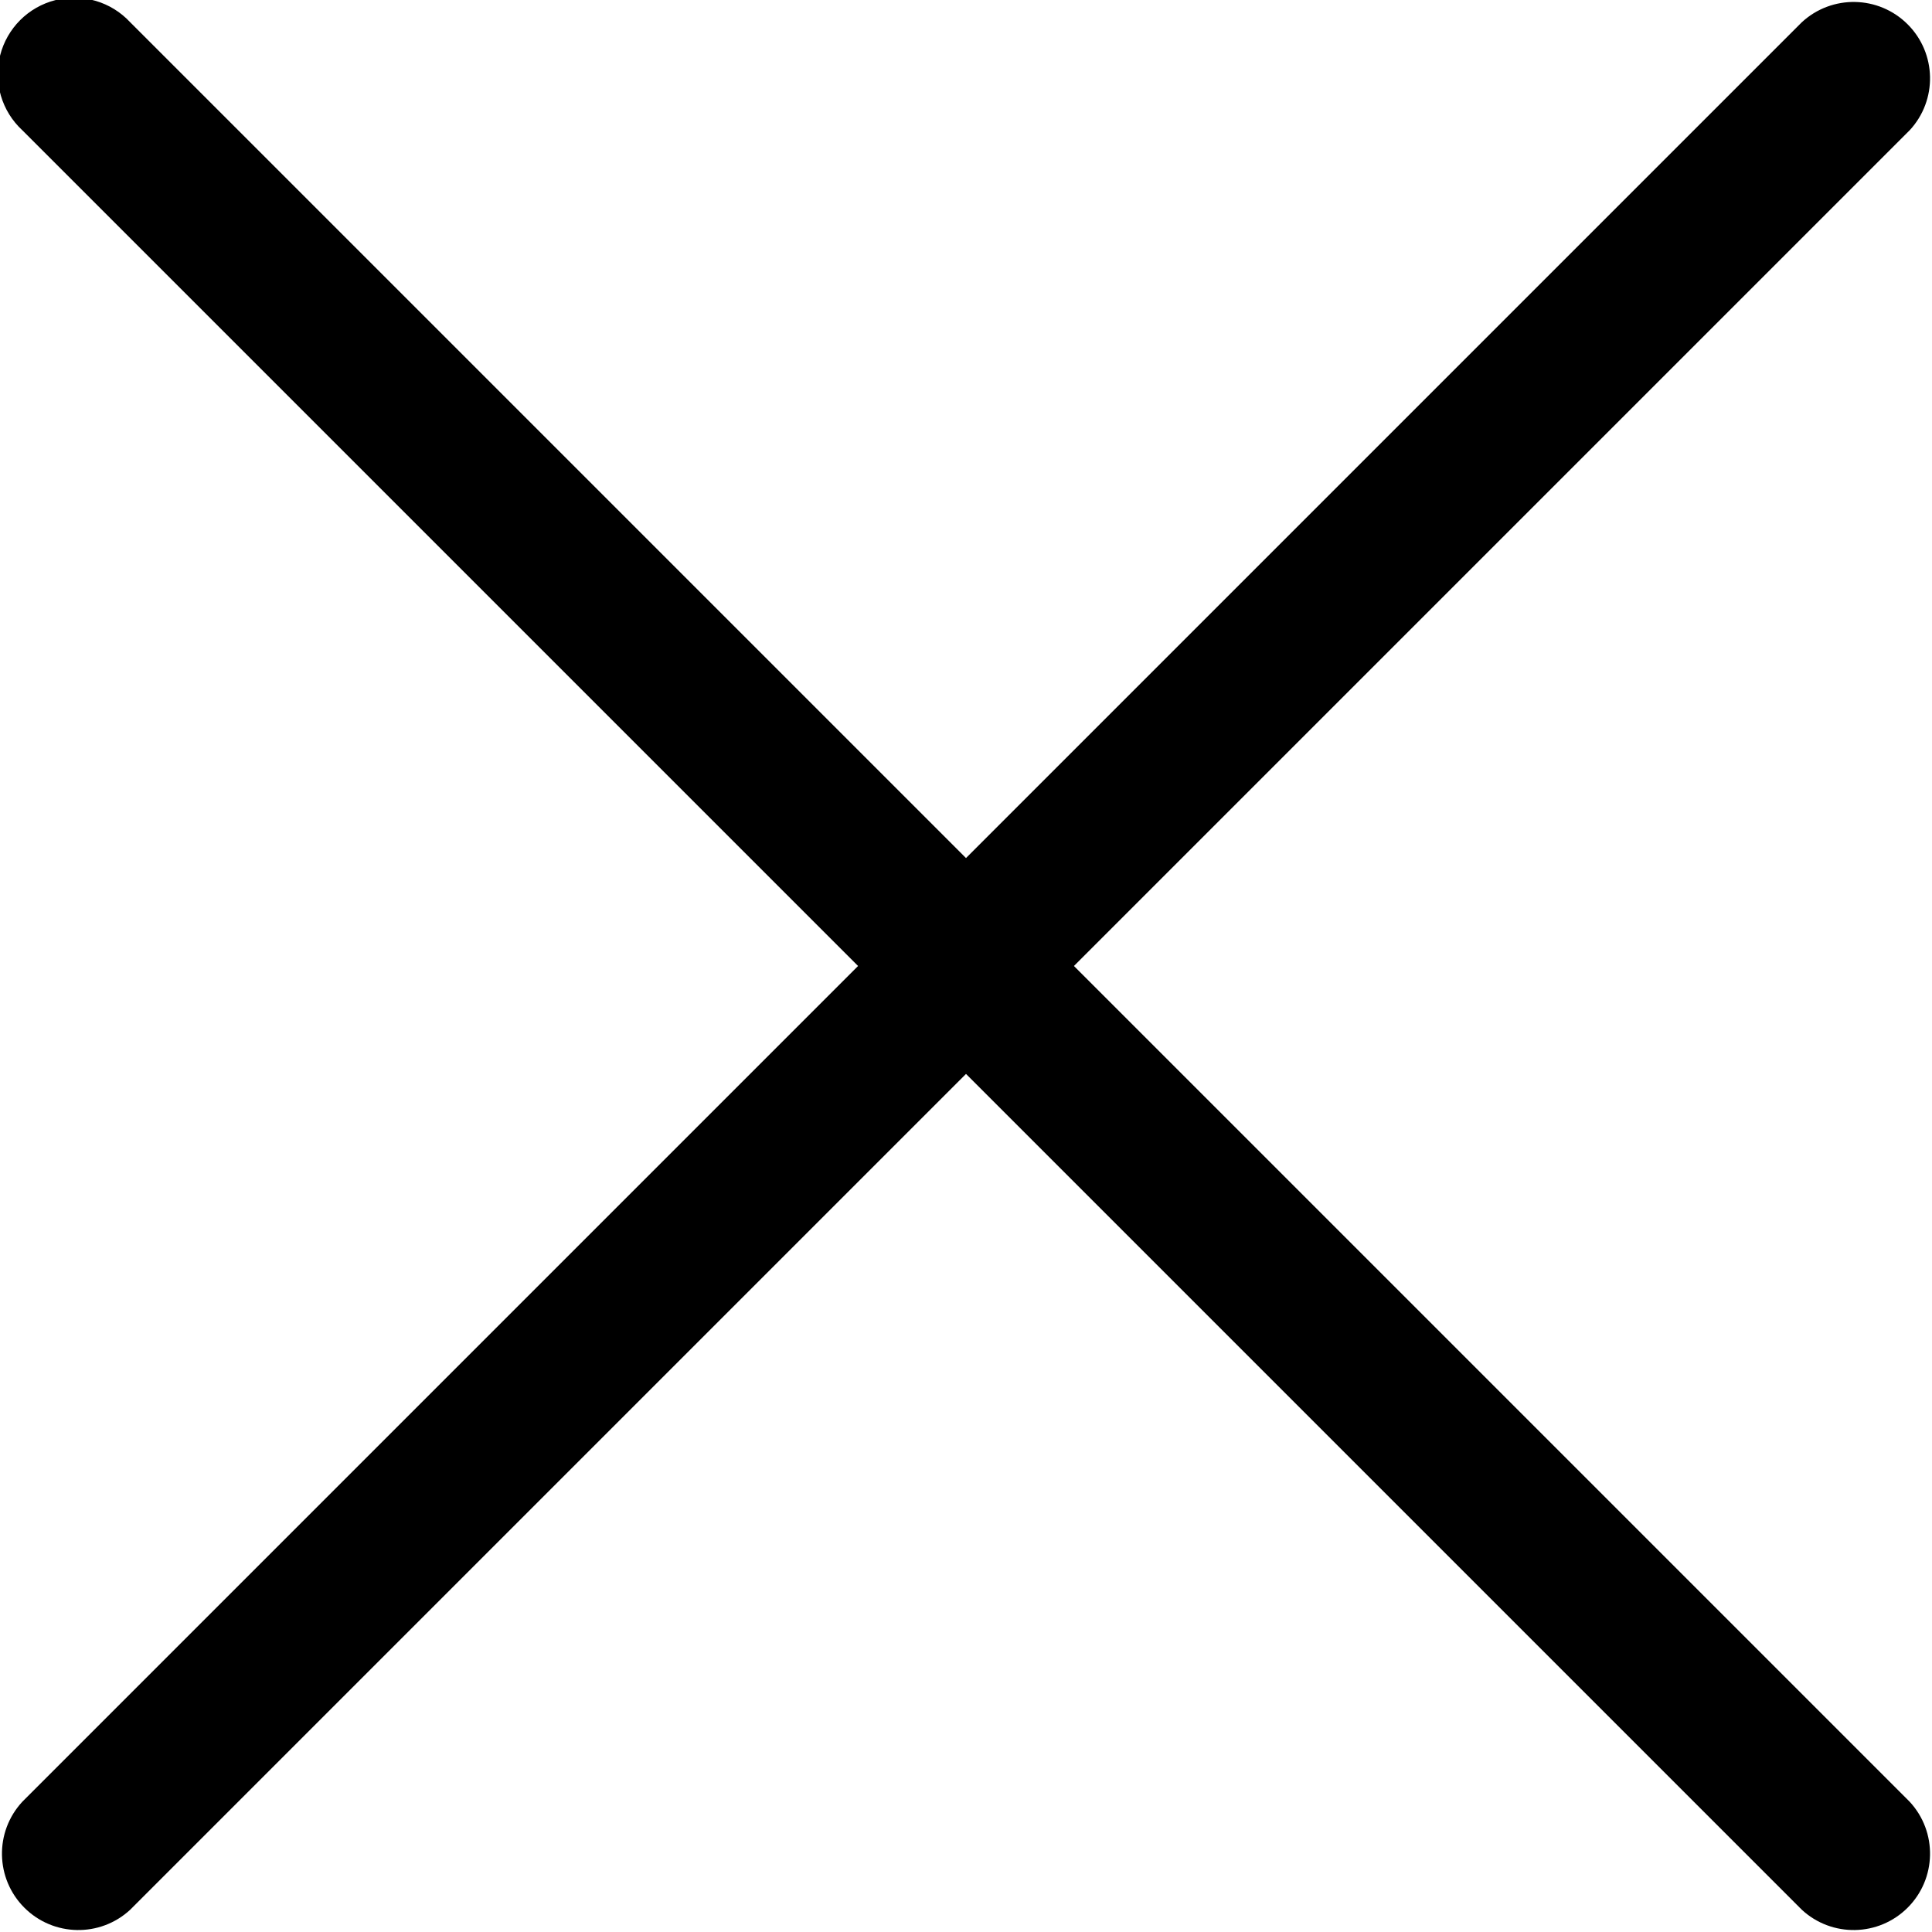
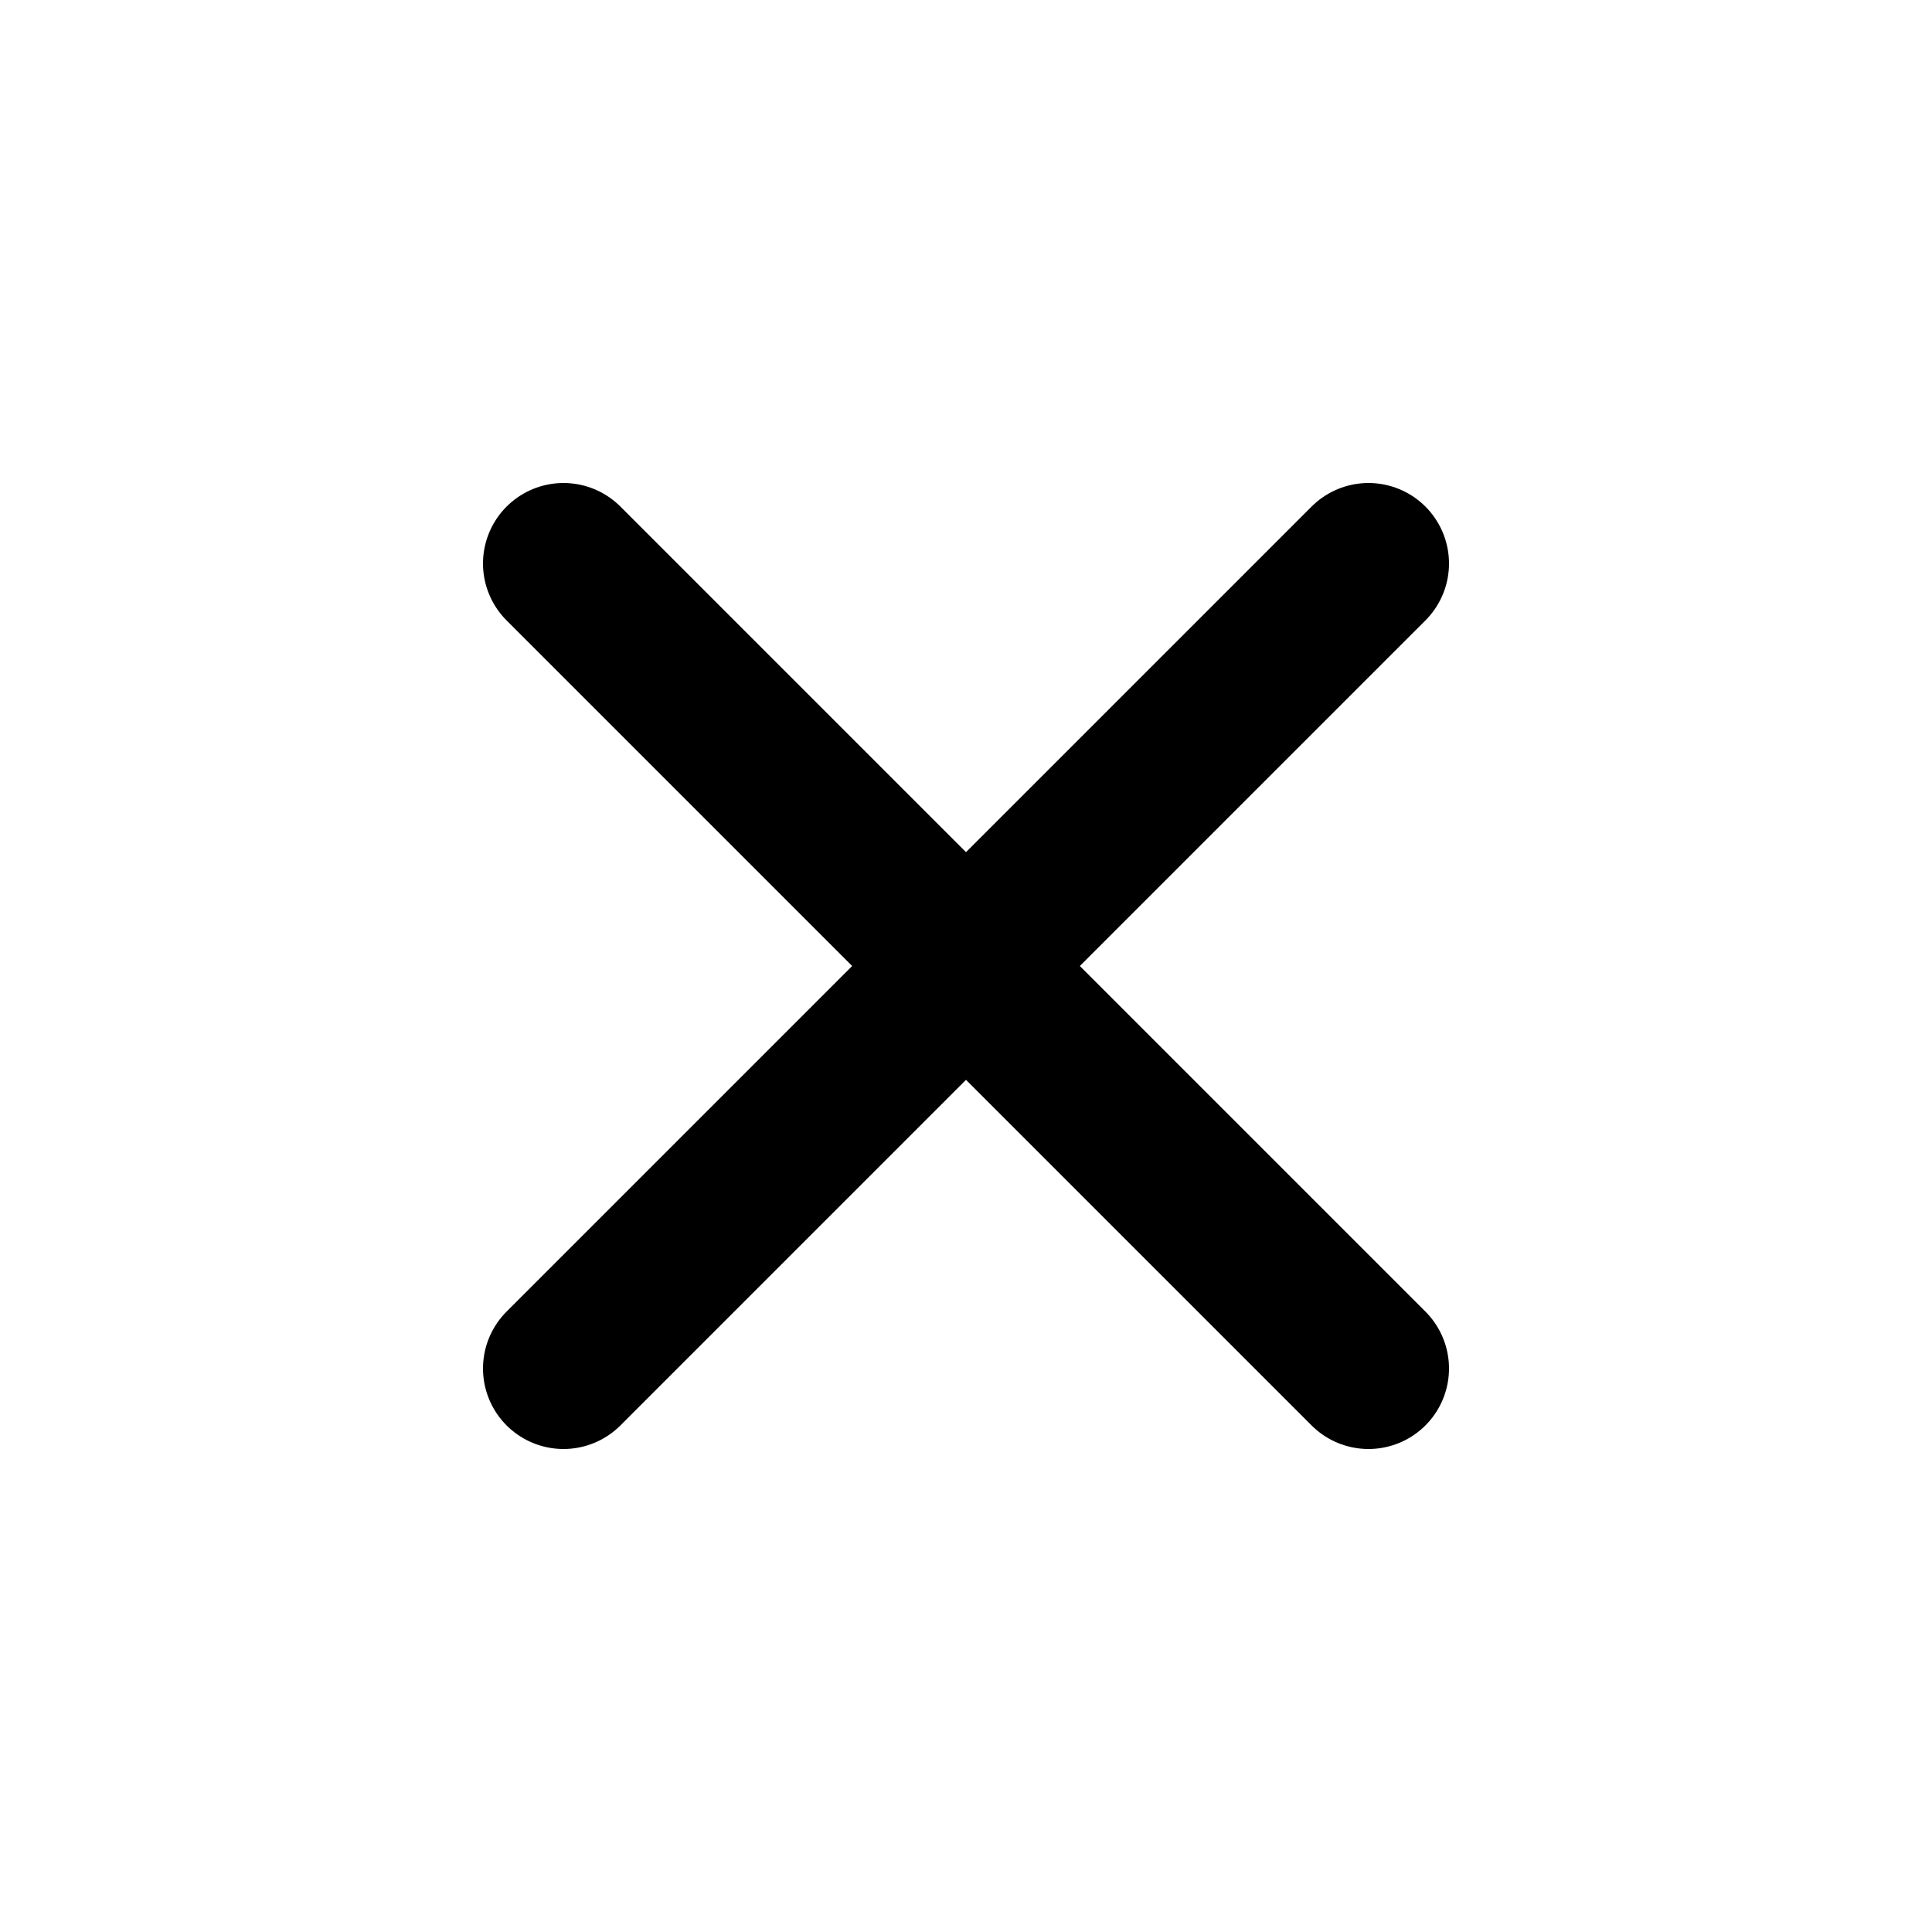
- <svg xmlns="http://www.w3.org/2000/svg" width="15" height="15" viewBox="0 0 15 15">
-   <path d="M-.077,1.761A.593.593,0,1,1,.761.923L7.25,7.412,13.739.923a.593.593,0,0,1,.838.838L8.088,8.25l6.489,6.489a.593.593,0,0,1-.838.838L7.25,9.088.761,15.577a.593.593,0,0,1-.838-.838L6.412,8.25Z" transform="translate(0.25 -0.75)" />
+ <svg xmlns="http://www.w3.org/2000/svg" width="24" height="24" viewBox="0 0 24 24" fill="none" stroke="currentColor" stroke-width="2" stroke-linecap="round" stroke-linejoin="round" class="devfont devfont-x">
+   <path d="M7 7l10 10" />
+   <path d="M17 7L7 17" />
</svg>
